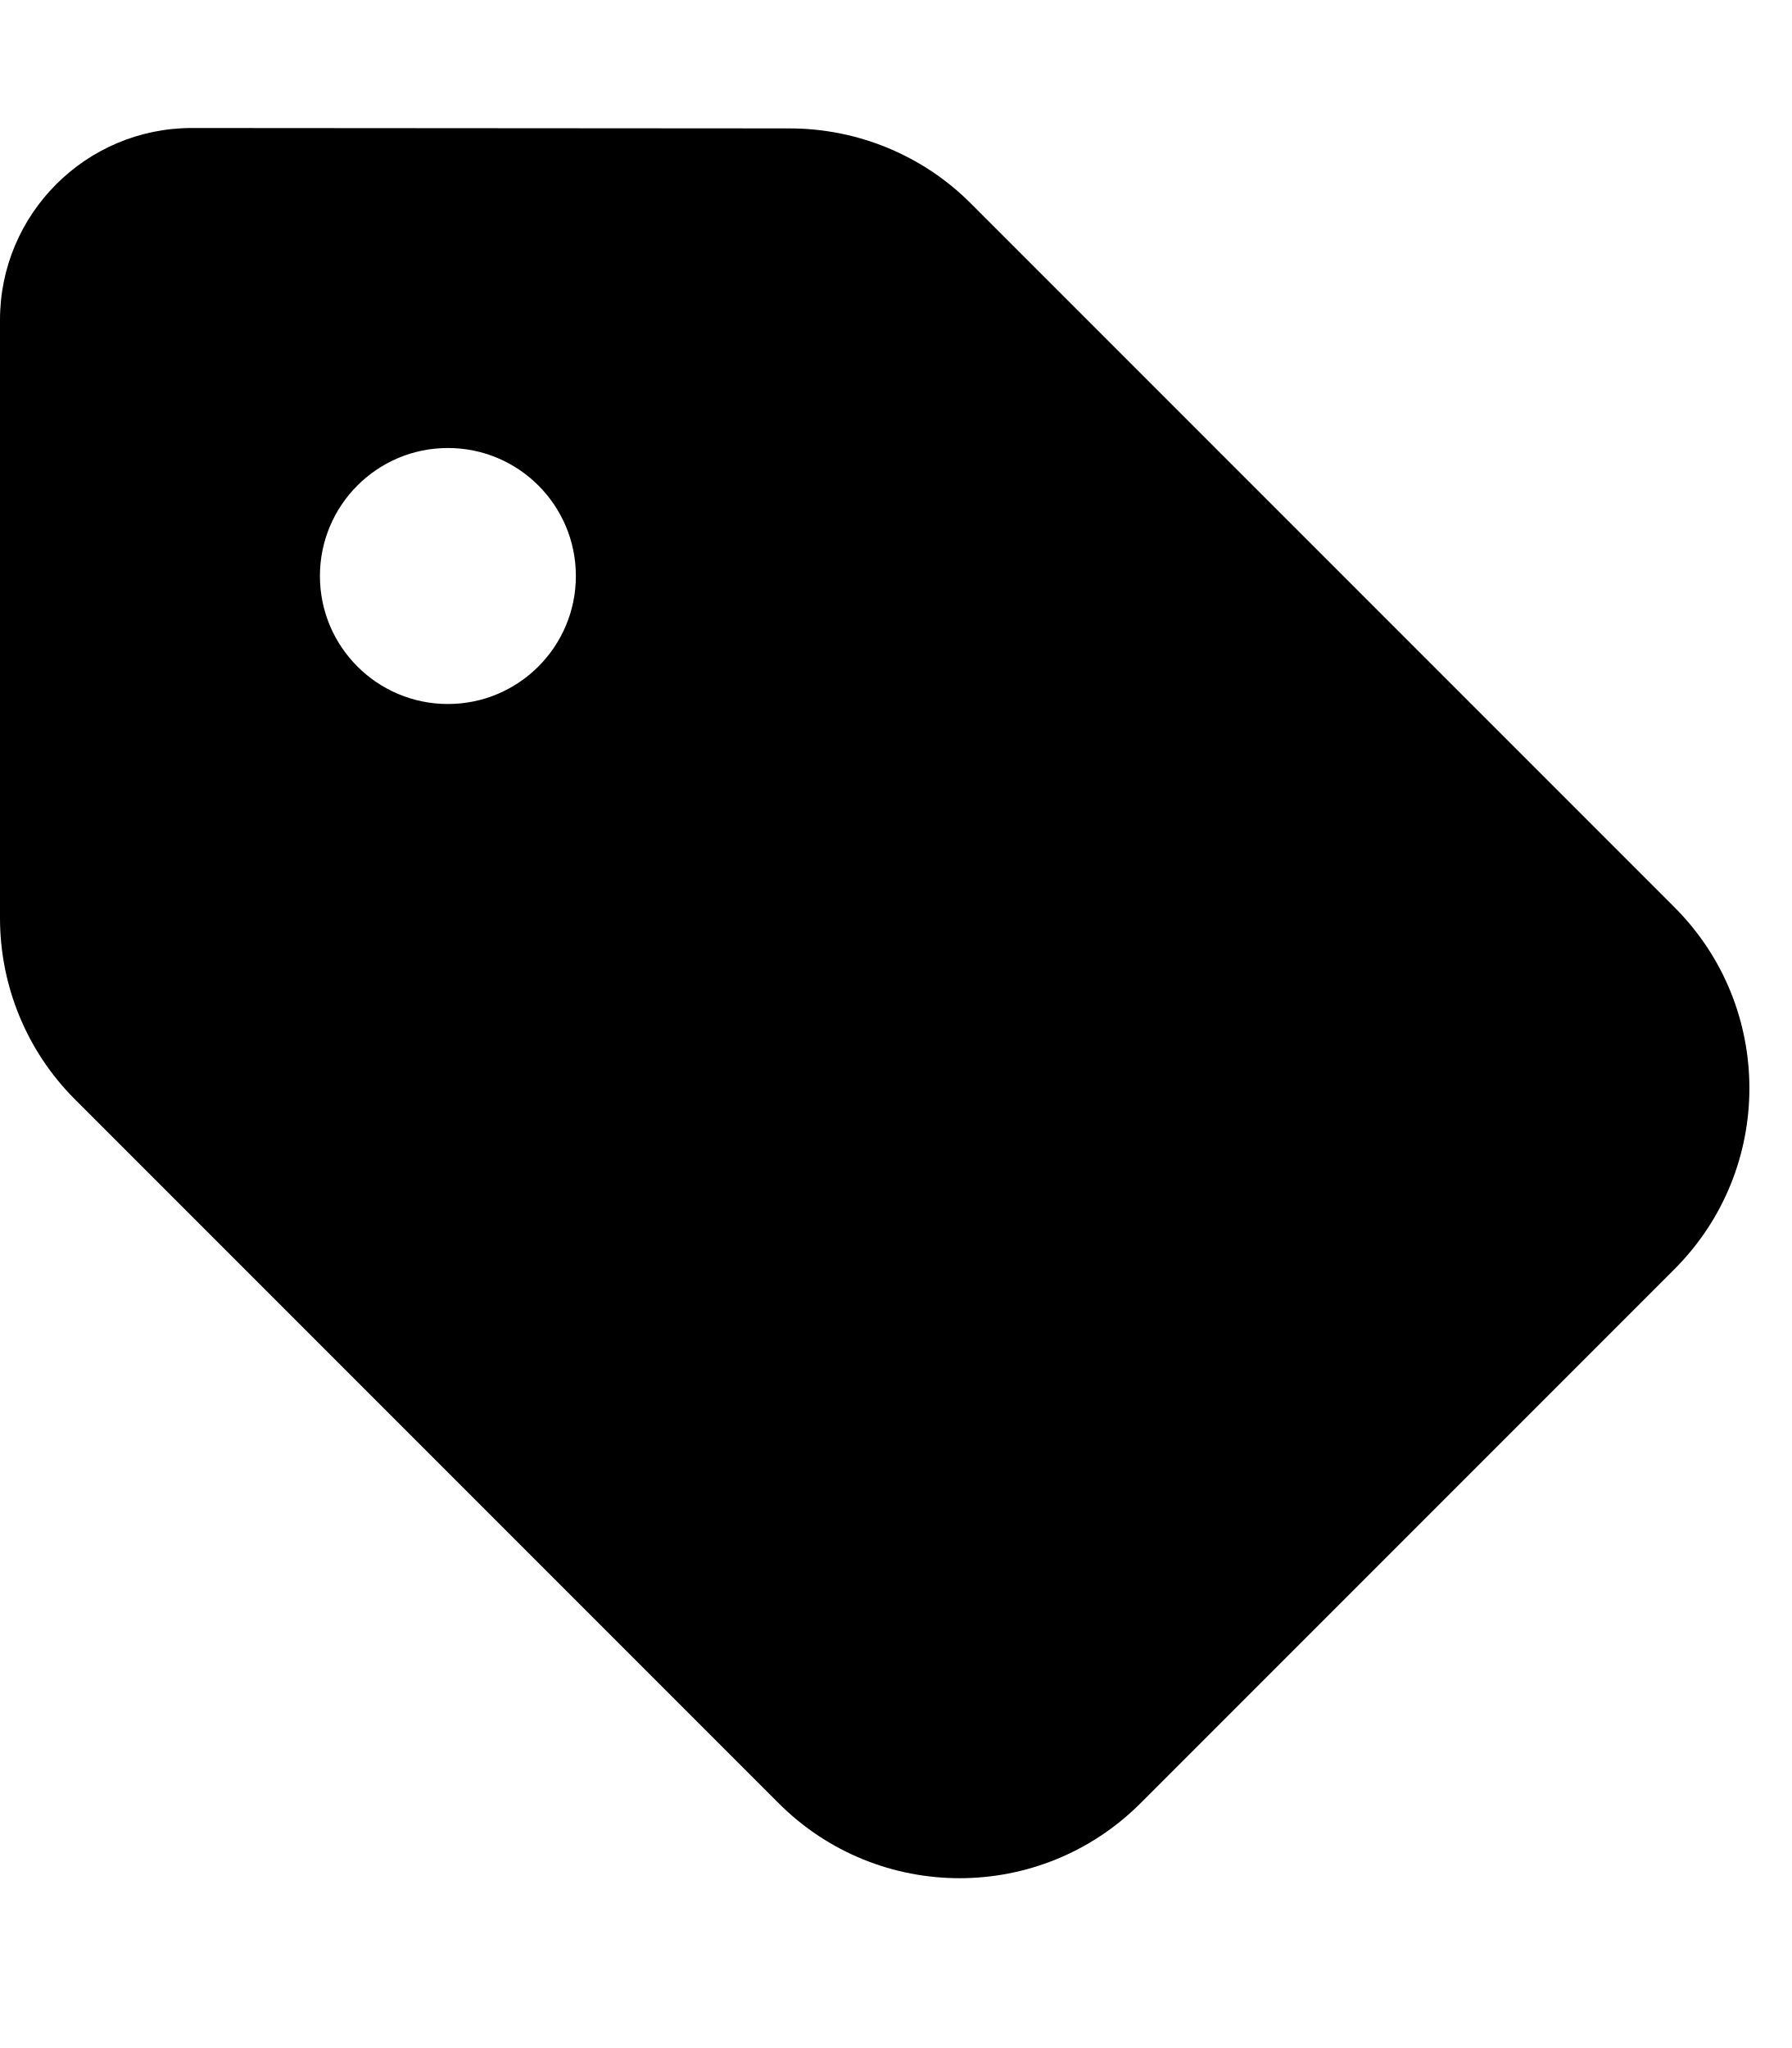
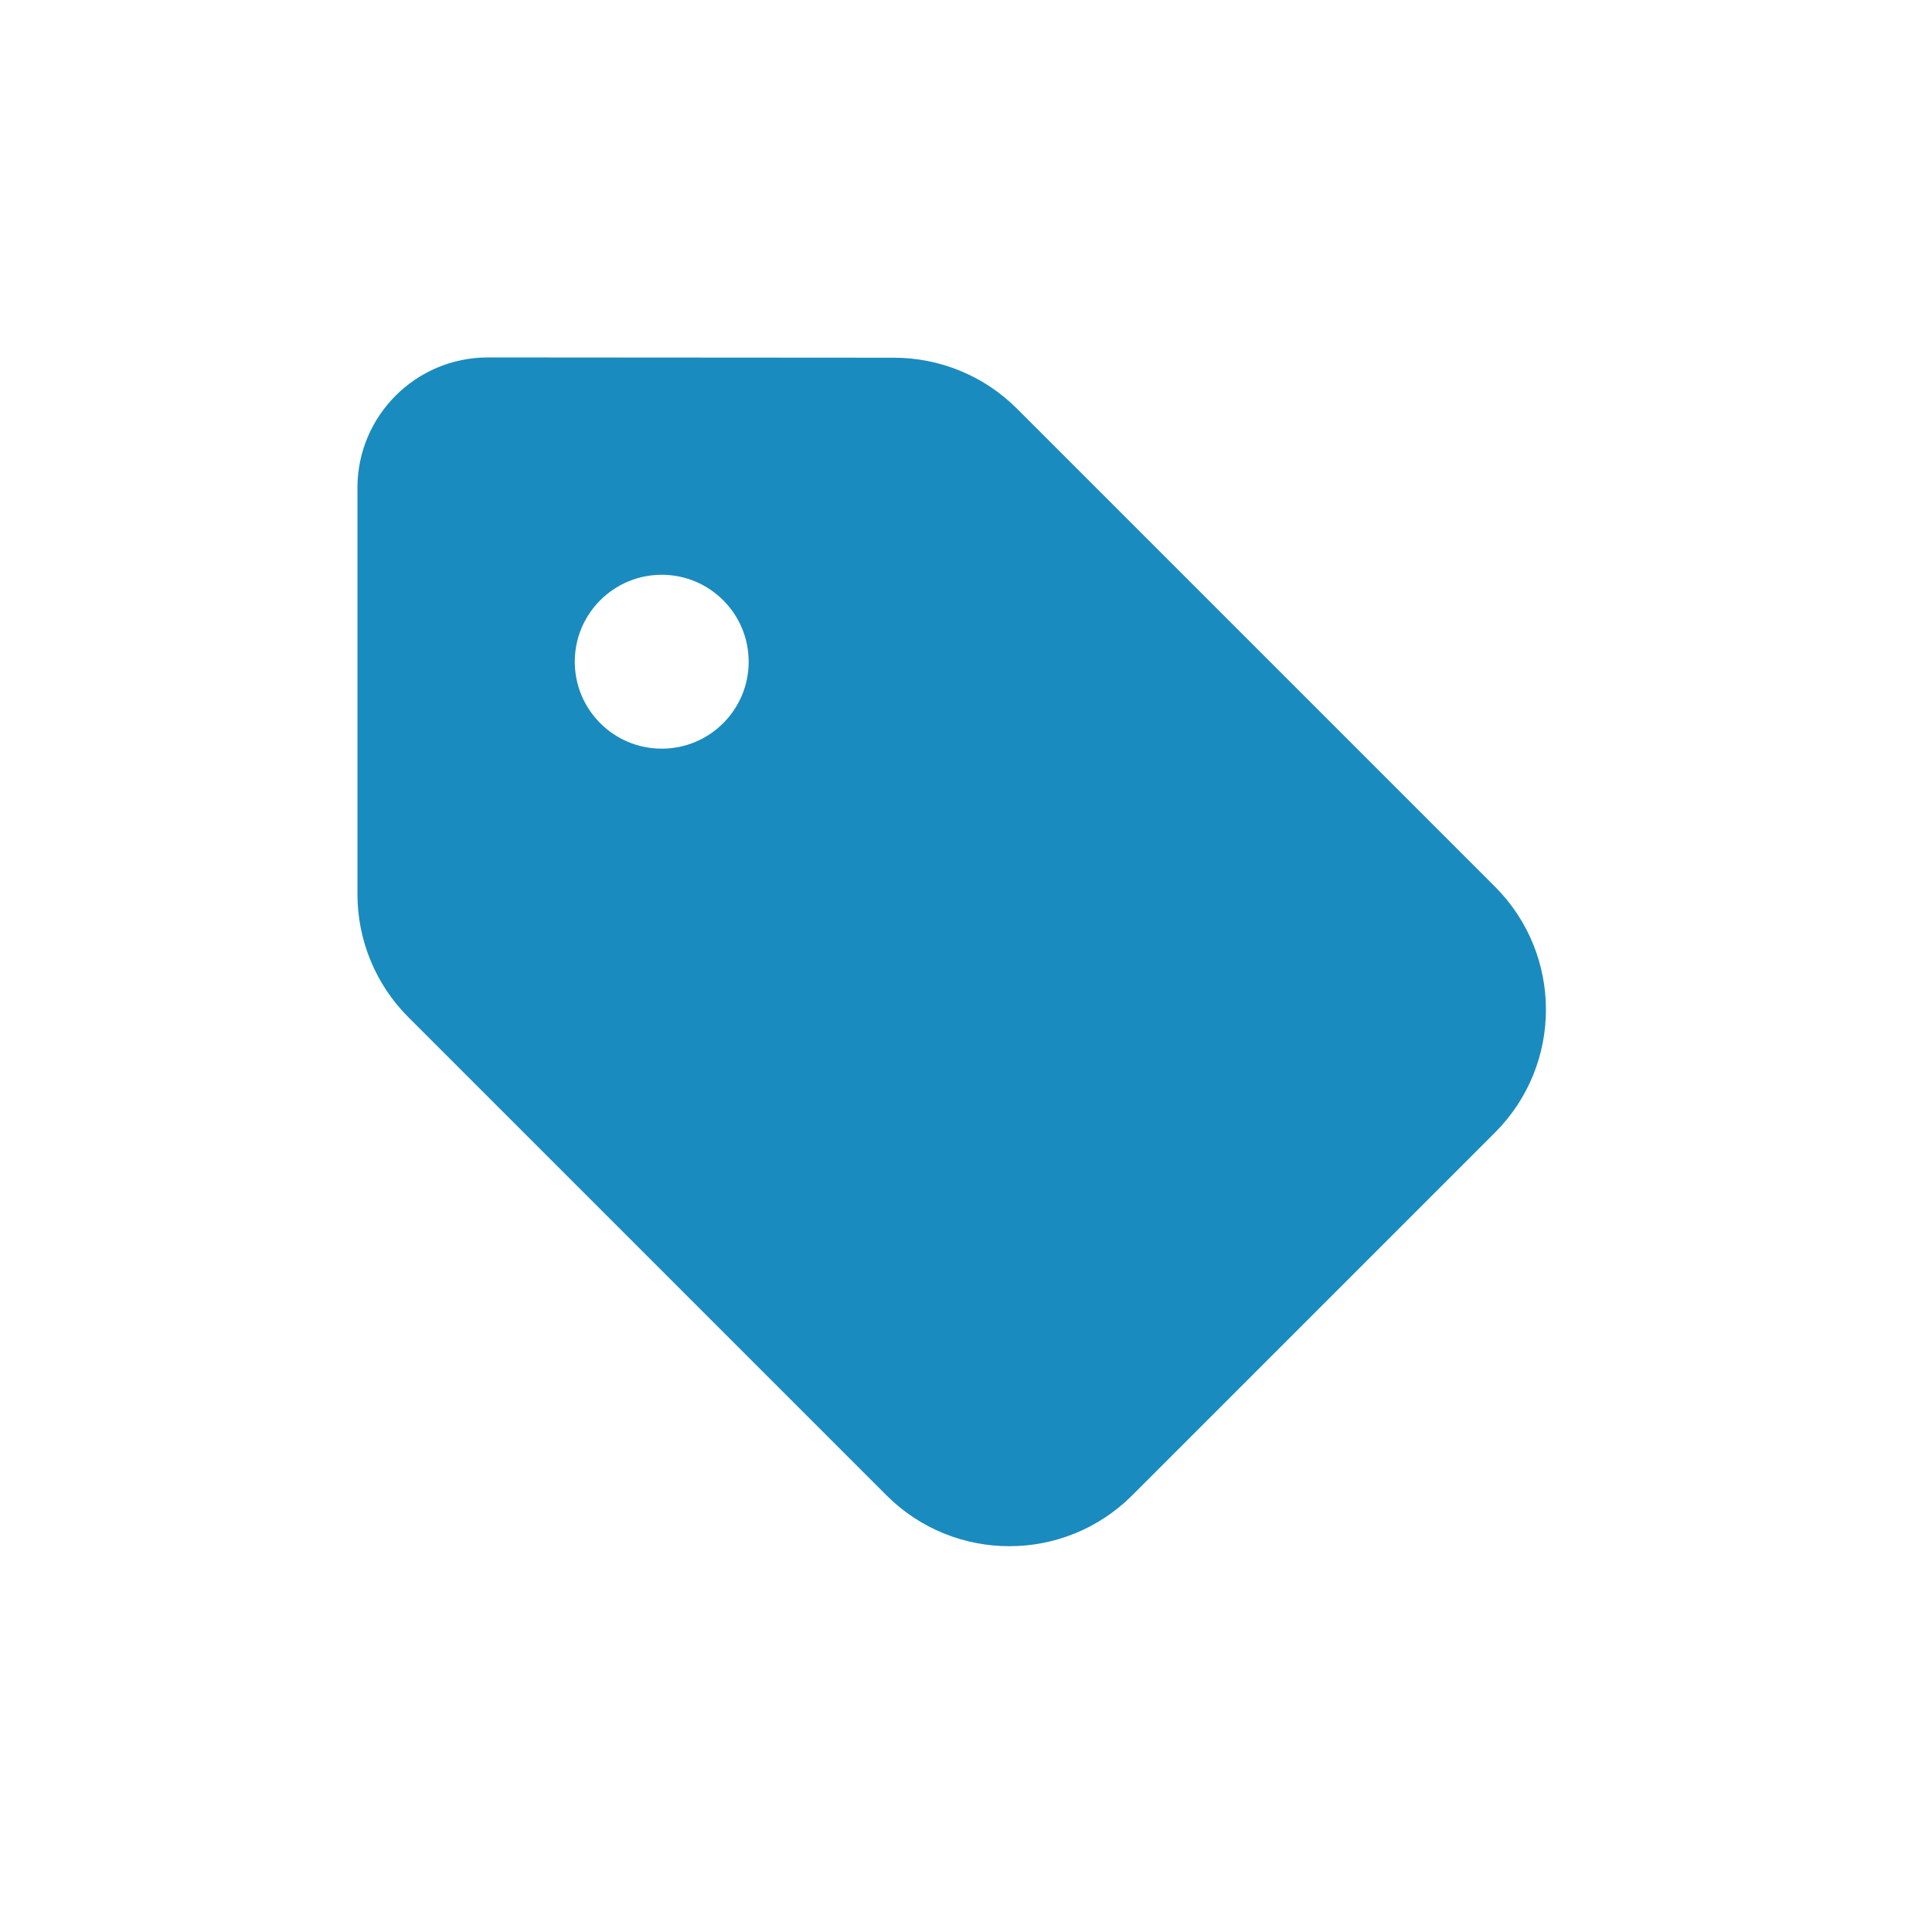
- <svg xmlns="http://www.w3.org/2000/svg" viewBox="0 0 448 512">
+ <svg xmlns="http://www.w3.org/2000/svg" fill="#1a8bbf" data-vbm-aba="categorias" viewBox="-131.56 -99.56 711.11 711.11">
  <path d="M0 80L0 229.5c0 17 6.7 33.3 18.7 45.3l176 176c25 25 65.5 25 90.5 0L418.7 317.3c25-25 25-65.5 0-90.5l-176-176c-12-12-28.3-18.7-45.3-18.7L48 32C21.5 32 0 53.5 0 80zm112 32a32 32 0 1 1 0 64 32 32 0 1 1 0-64z" />
</svg>
